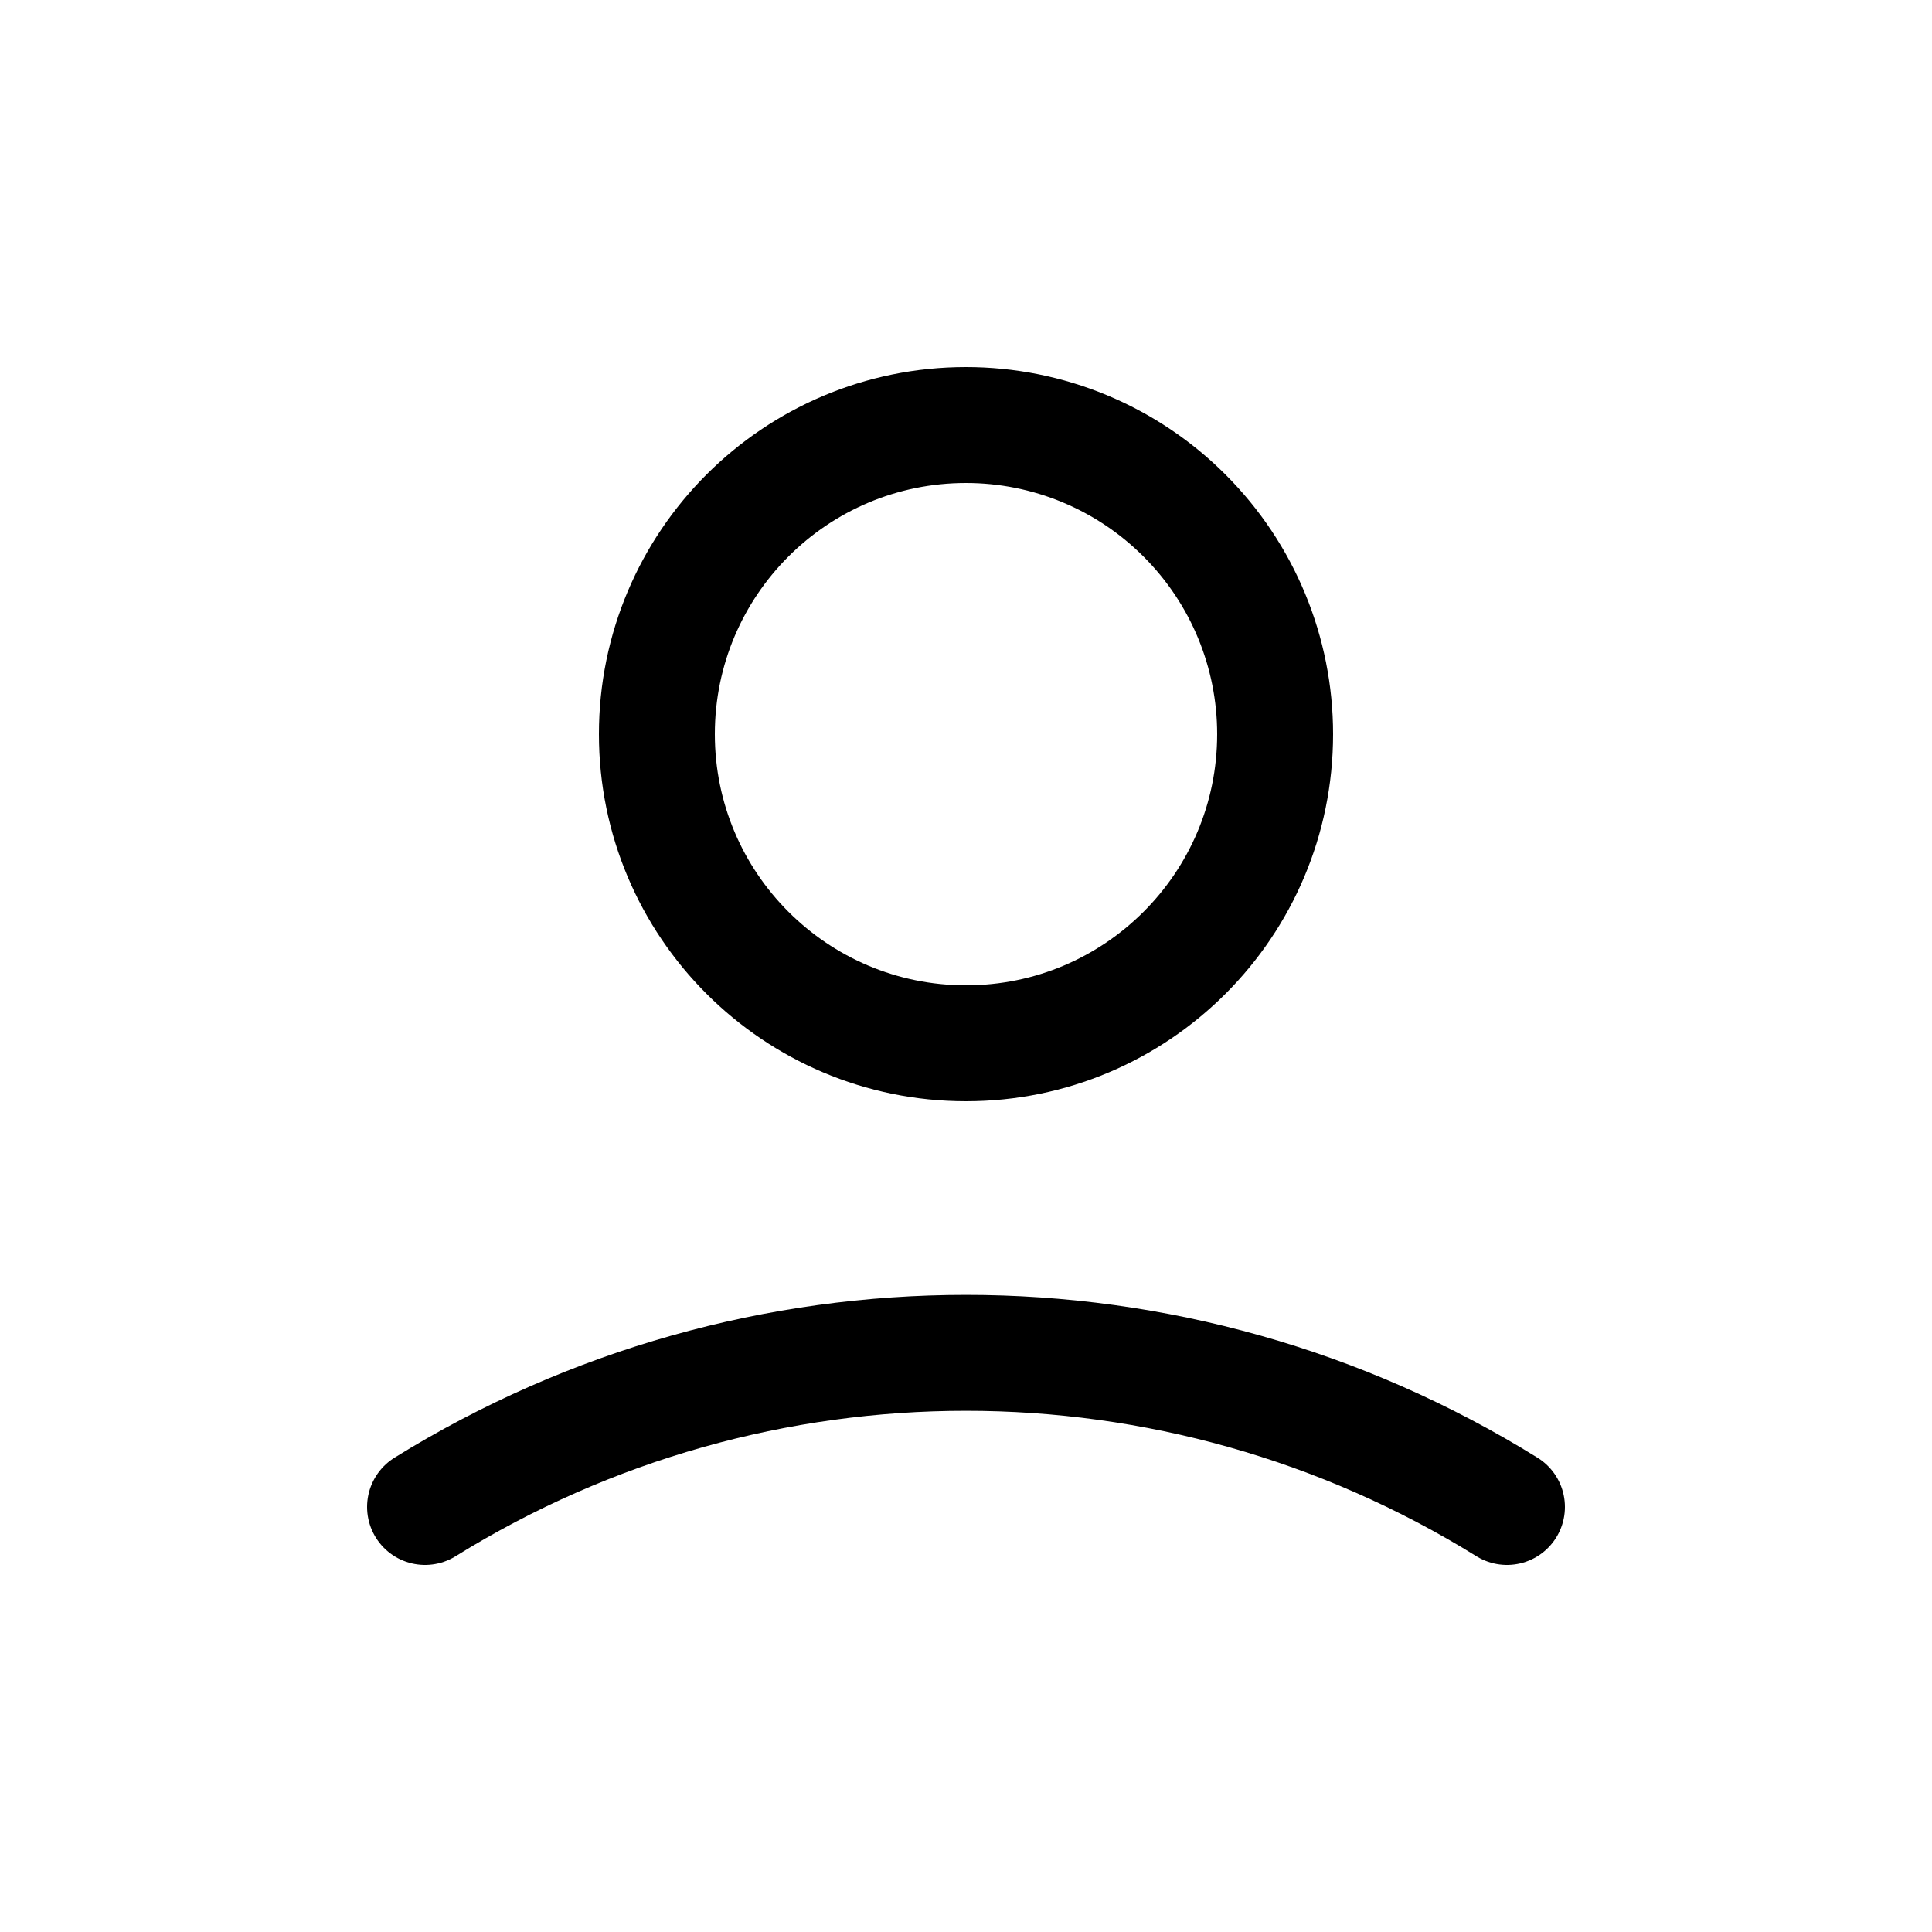
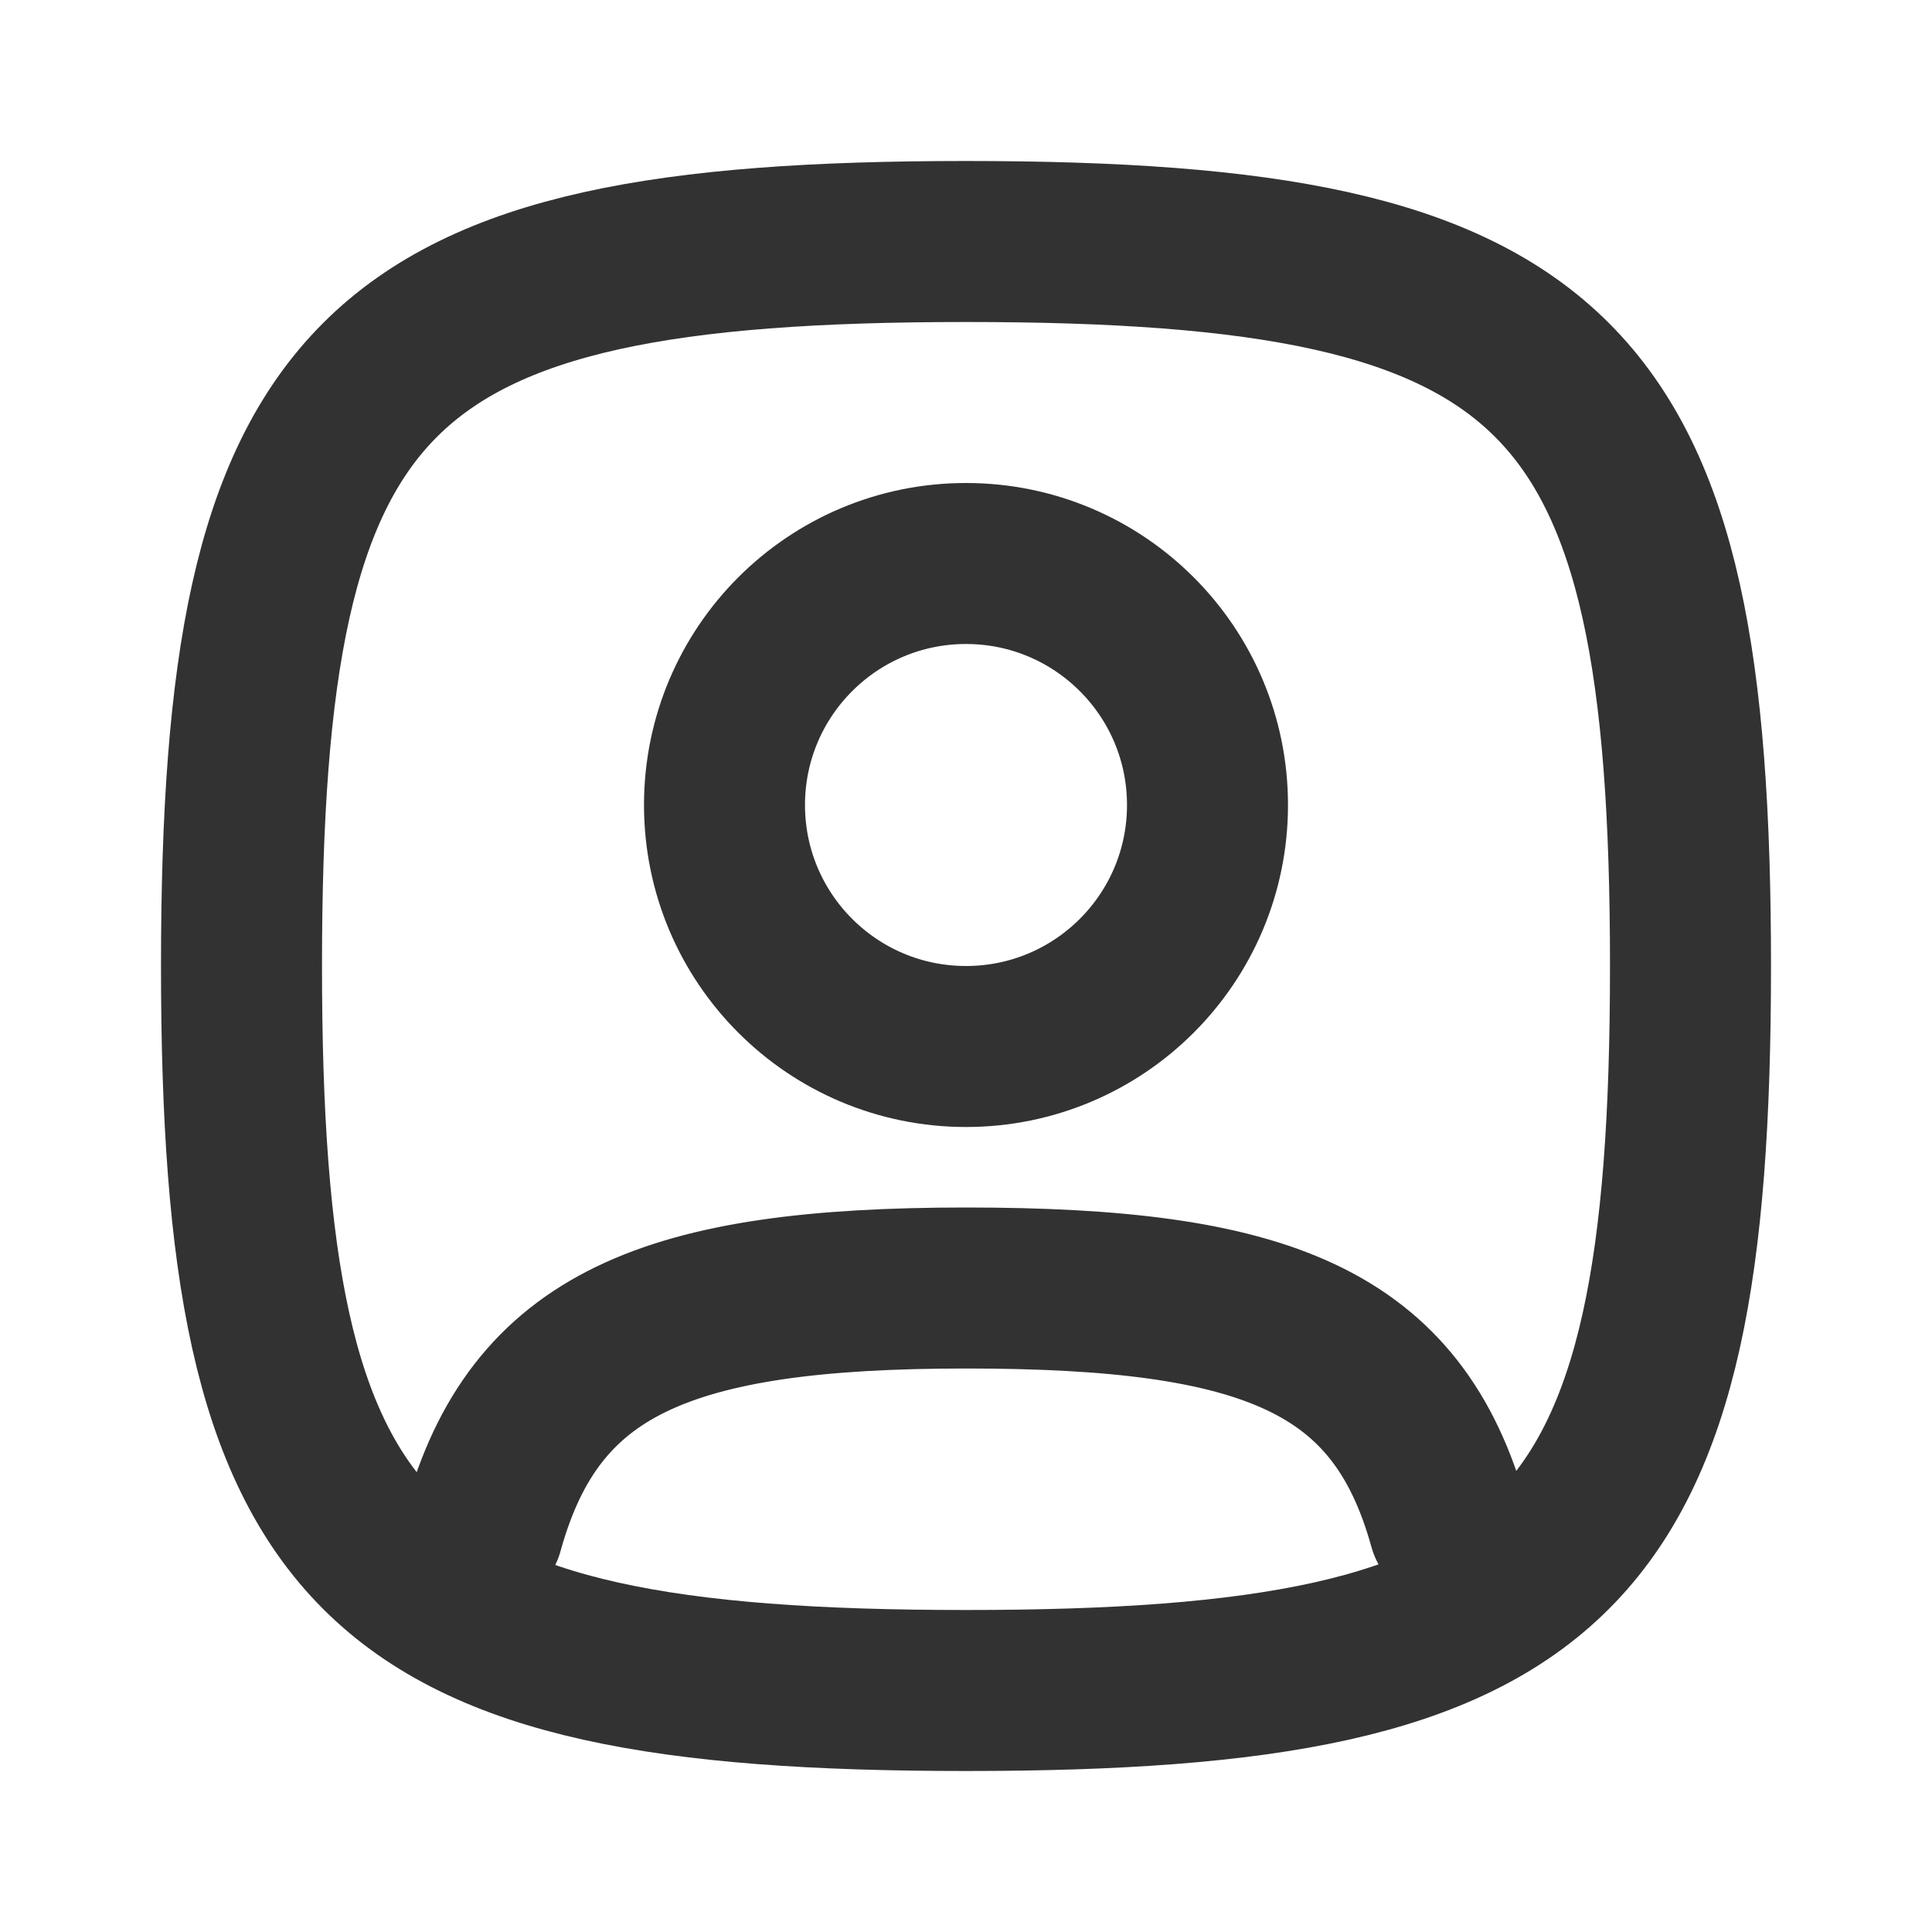
- <svg xmlns="http://www.w3.org/2000/svg" viewBox="0 -0.5 25 25" fill="none">
+ <svg xmlns="http://www.w3.org/2000/svg" viewBox="0 0 24 24" fill="none">
  <g id="SVGRepo_bgCarrier" stroke-width="0" />
  <g id="SVGRepo_tracerCarrier" stroke-linecap="round" stroke-linejoin="round" />
  <g id="SVGRepo_iconCarrier">
-     <path fill-rule="evenodd" clip-rule="evenodd" d="M16.5 9C16.5 11.209 14.709 13 12.5 13C10.291 13 8.5 11.209 8.5 9C8.5 6.791 10.291 5 12.5 5C13.561 5 14.578 5.421 15.328 6.172C16.079 6.922 16.5 7.939 16.5 9Z" stroke="#000000" stroke-width="1.5" stroke-linecap="round" stroke-linejoin="round" />
-     <path d="M5.5 19C9.788 16.341 15.212 16.341 19.5 19" stroke="#000000" stroke-width="1.5" stroke-linecap="round" />
+     <path d="M3 12C3 4.588 4.588 3 12 3C19.412 3 21 4.588 21 12C21 19.412 19.412 21 12 21C4.588 21 3 19.412 3 12Z" stroke="#323232" stroke-width="2" />
+     <path d="M15 10C15 11.657 13.657 13 12 13C10.343 13 9 11.657 9 10C9 8.343 10.343 7 12 7C13.657 7 15 8.343 15 10Z" stroke="#323232" stroke-width="2" />
+     <path d="M6 19C6.638 16.693 8.28 16 12 16C15.72 16 17.362 16.642 18 18.95" stroke="#323232" stroke-width="2" stroke-linecap="round" />
  </g>
</svg>
